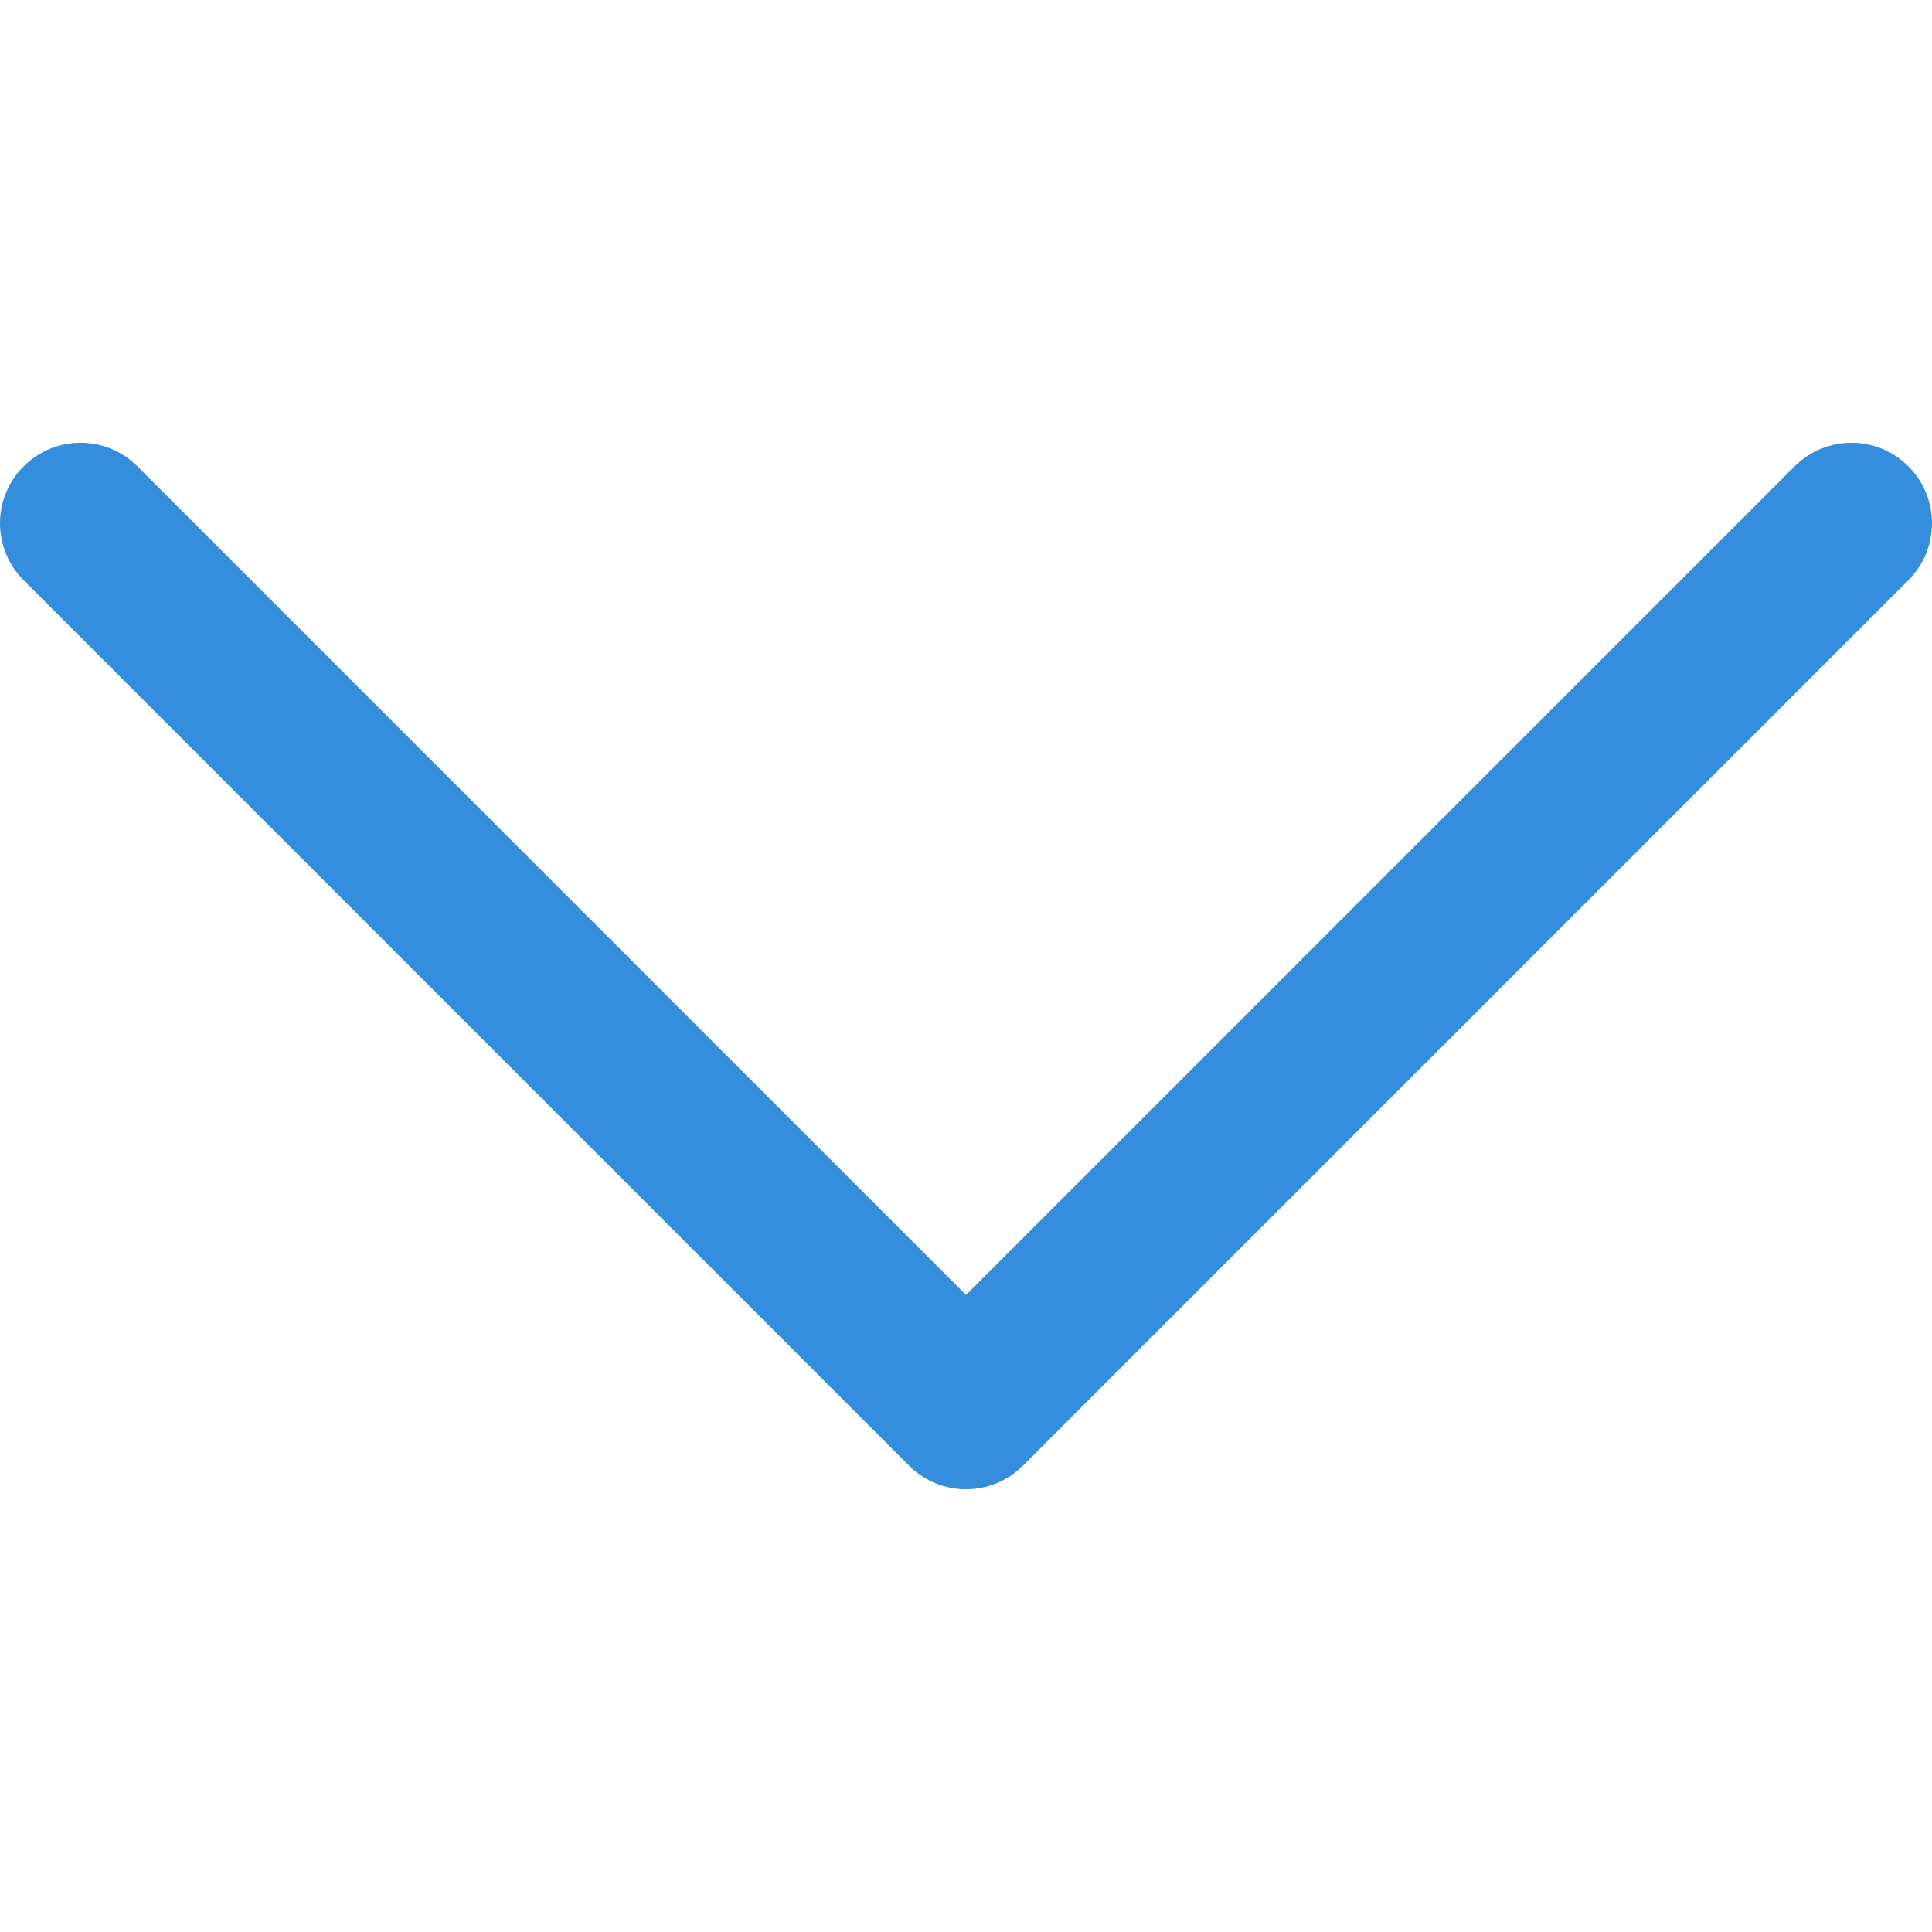
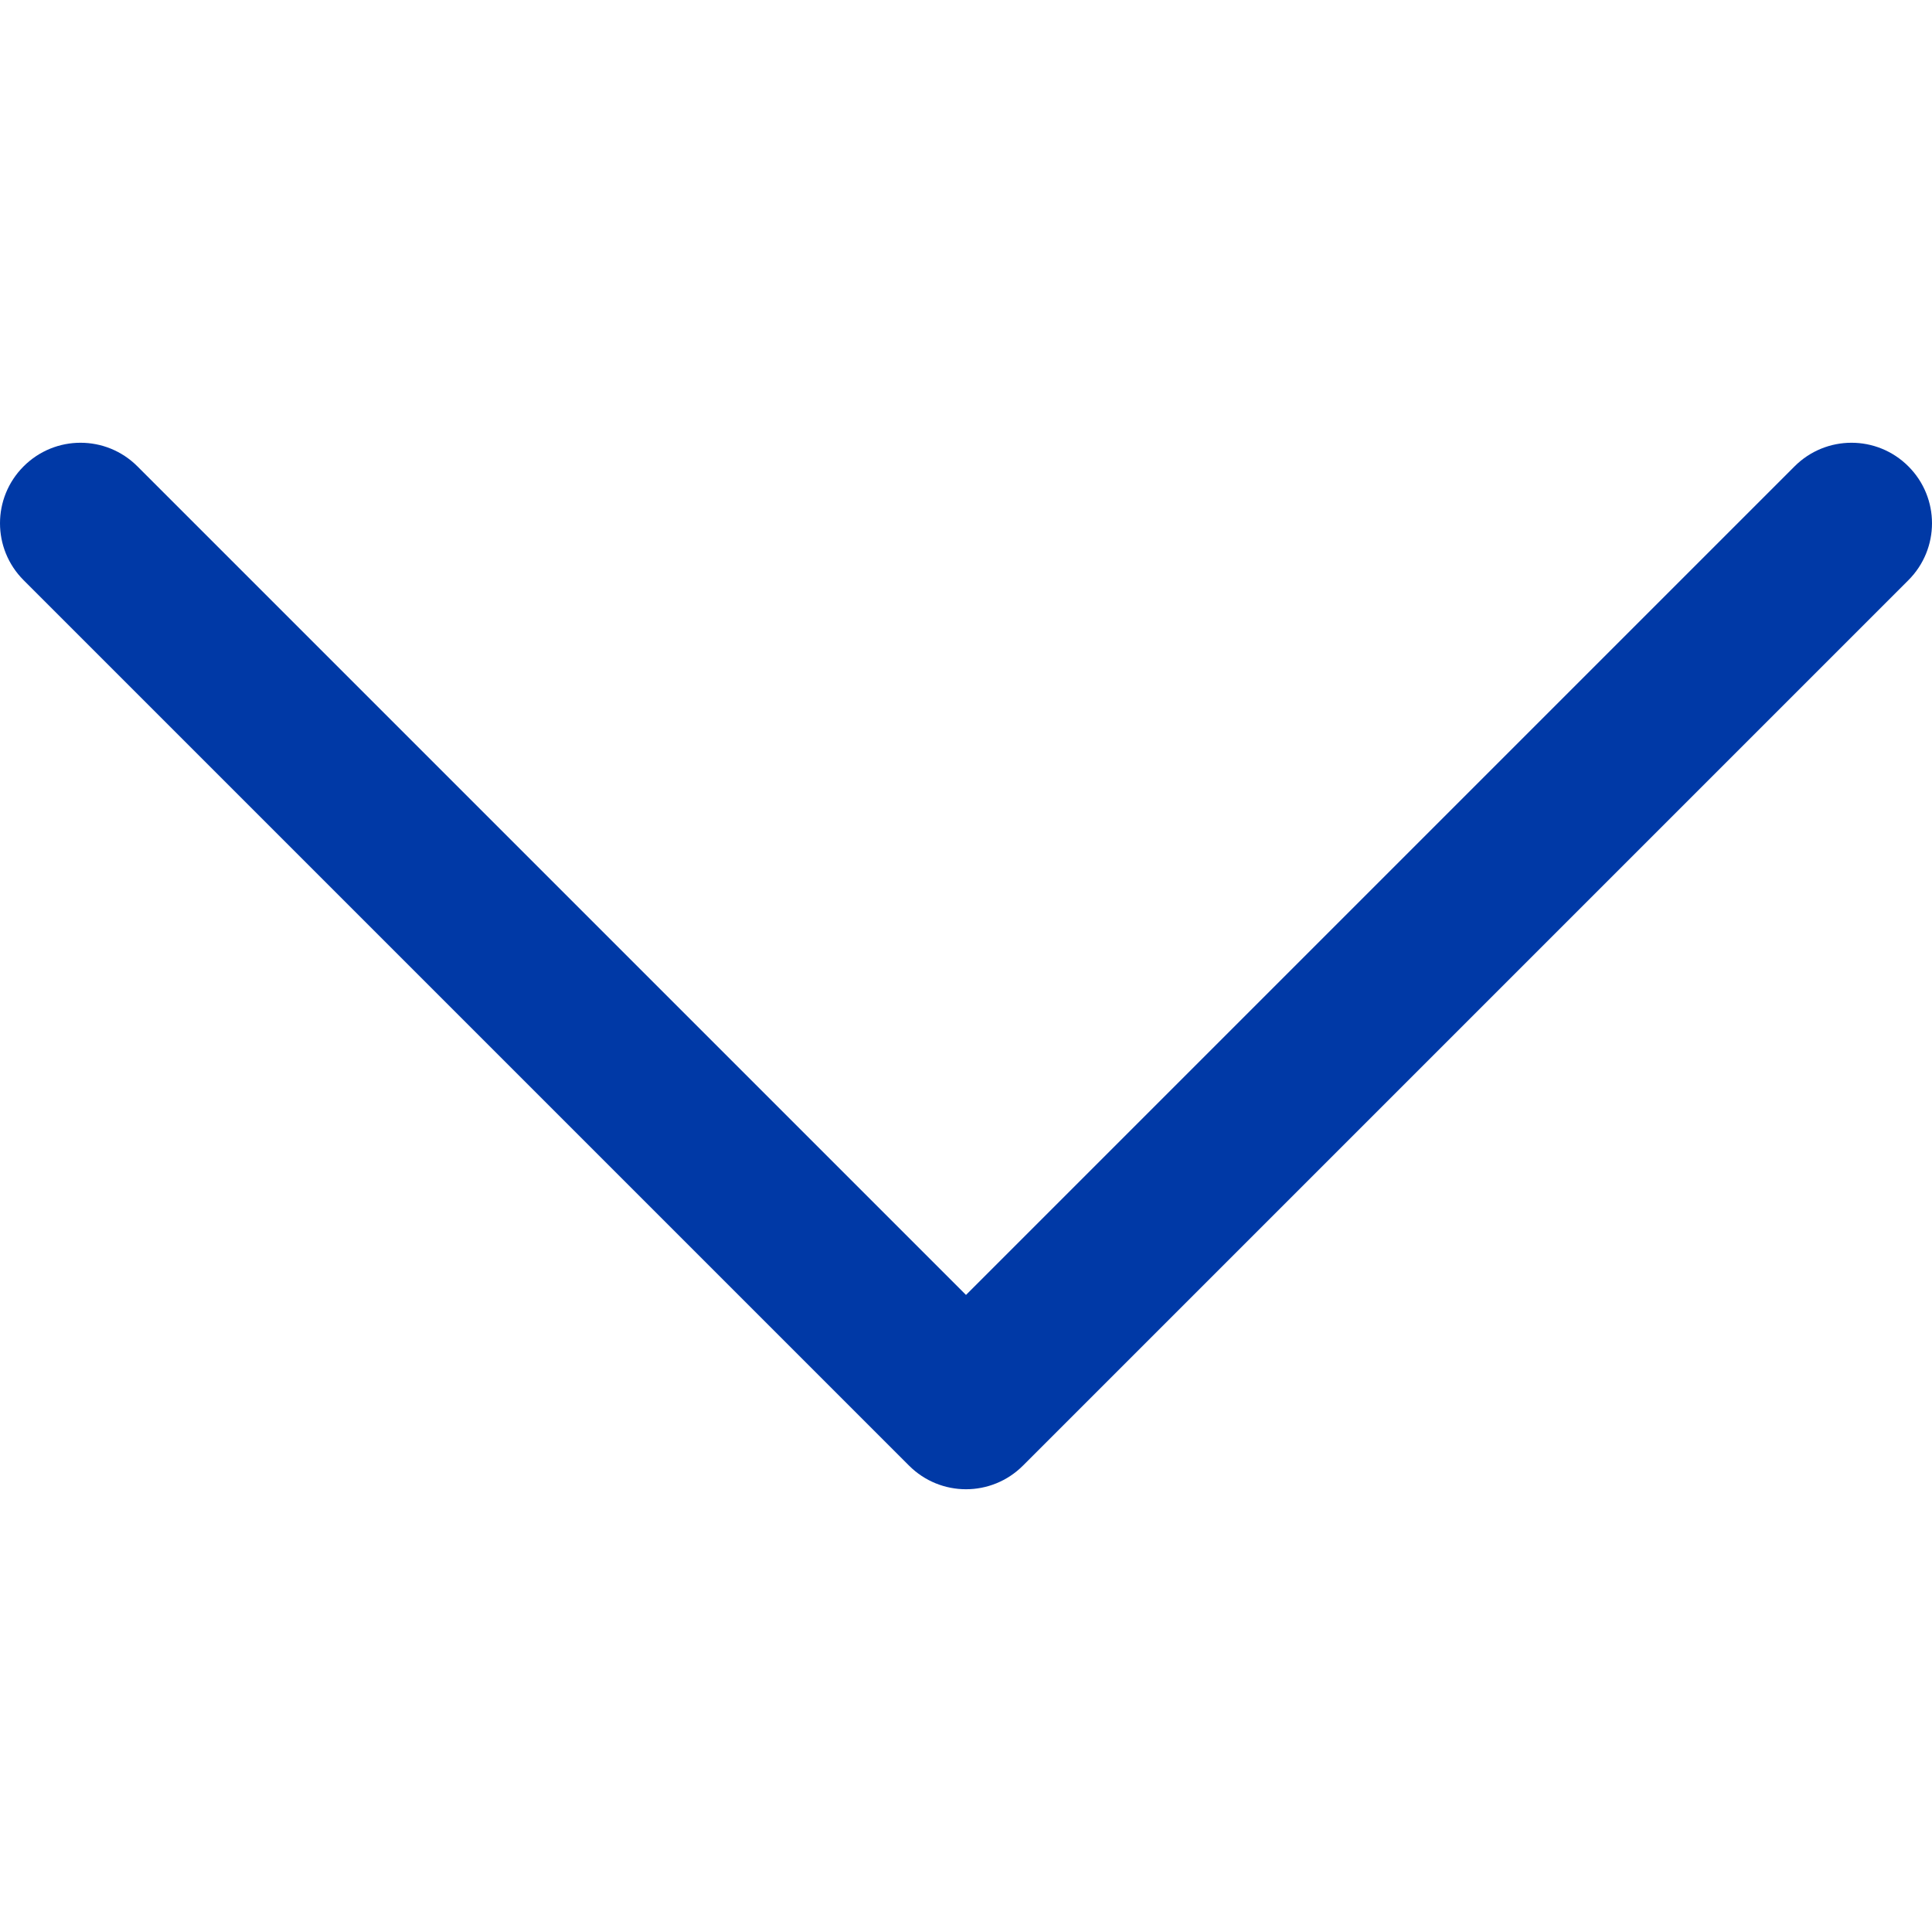
<svg xmlns="http://www.w3.org/2000/svg" version="1.1" id="Layer_1" x="0px" y="0px" viewBox="0 0 512.011 512.011" style="enable-background:new 0 0 512.011 512.011;" xml:space="preserve" width="512px" height="512px">
  <g>
    <g>
      <g>
-         <path d="M505.755,123.592c-8.341-8.341-21.824-8.341-30.165,0L256.005,343.176L36.421,123.592c-8.341-8.341-21.824-8.341-30.165,0    s-8.341,21.824,0,30.165l234.667,234.667c4.16,4.16,9.621,6.251,15.083,6.251c5.462,0,10.923-2.091,15.083-6.251l234.667-234.667    C514.096,145.416,514.096,131.933,505.755,123.592z" data-original="#358dde" class="active-path" data-old_color="#358dde" fill="#358dde" />
+         <path d="M505.755,123.592c-8.341-8.341-21.824-8.341-30.165,0L256.005,343.176L36.421,123.592c-8.341-8.341-21.824-8.341-30.165,0    s-8.341,21.824,0,30.165l234.667,234.667c4.16,4.16,9.621,6.251,15.083,6.251c5.462,0,10.923-2.091,15.083-6.251l234.667-234.667    C514.096,145.416,514.096,131.933,505.755,123.592z" data-original="#0039a6" class="active-path" data-old_color="#0039a6" fill="#0039a6" />
      </g>
    </g>
  </g>
</svg>
